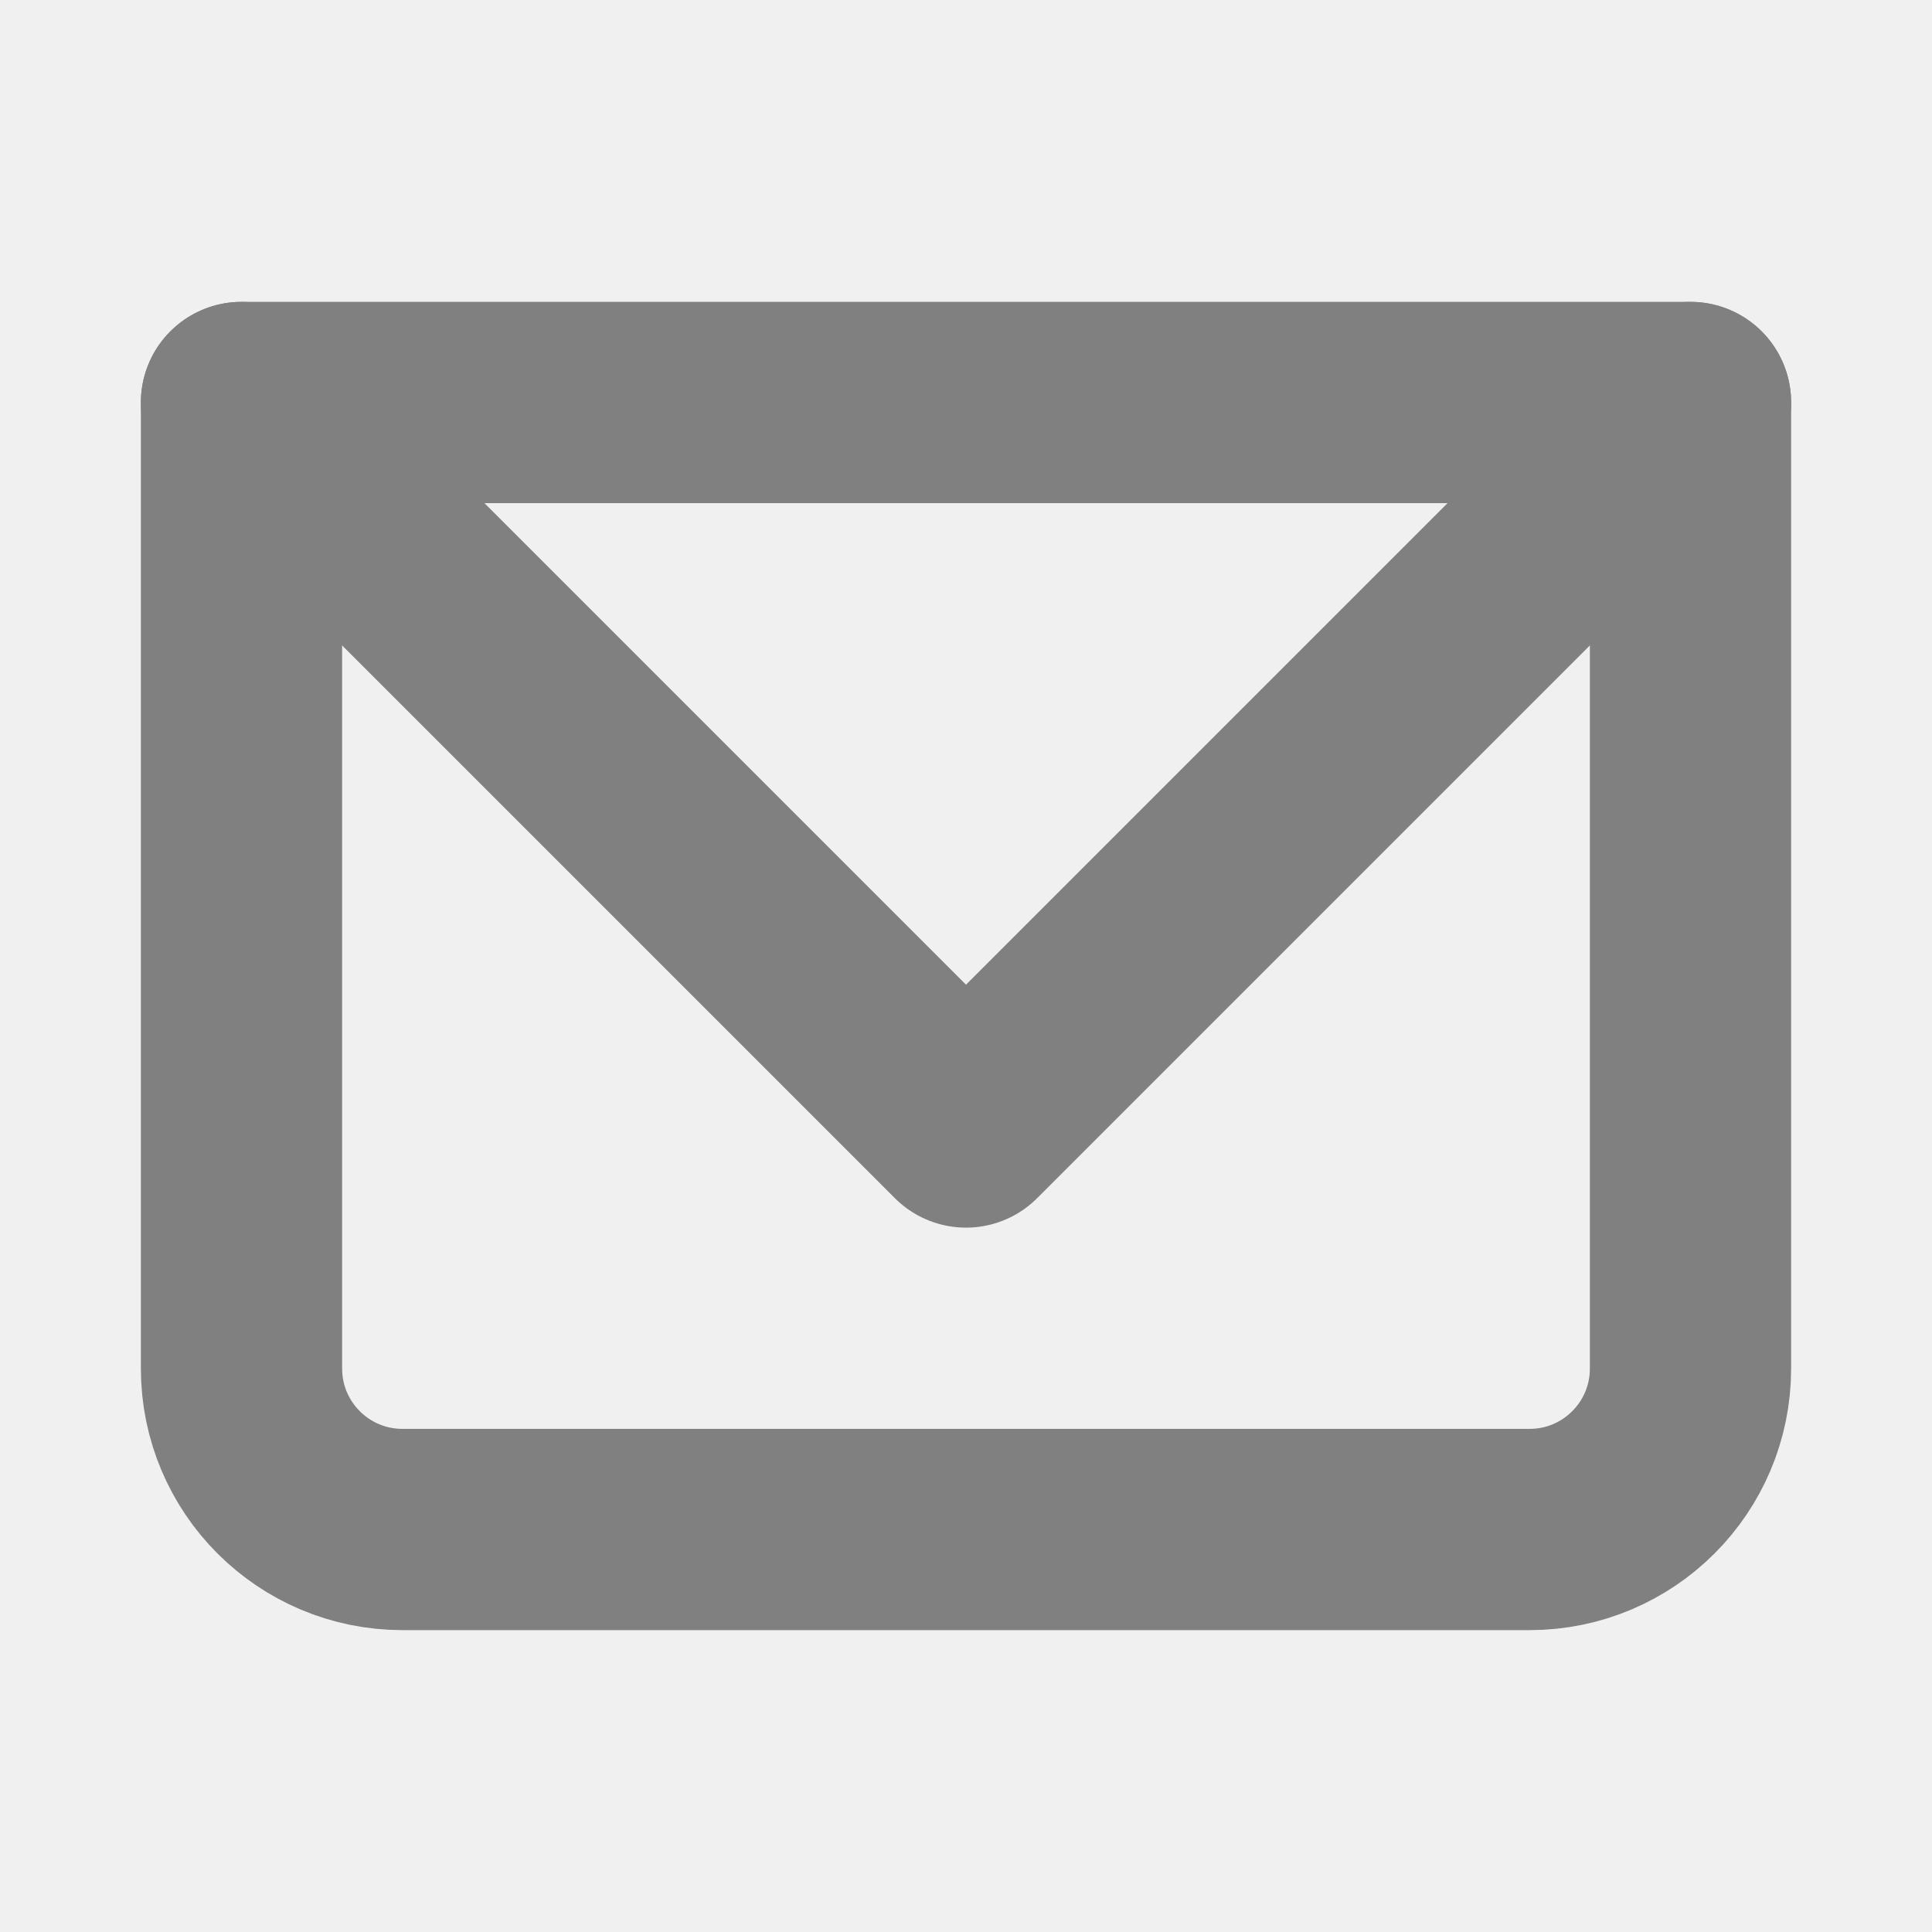
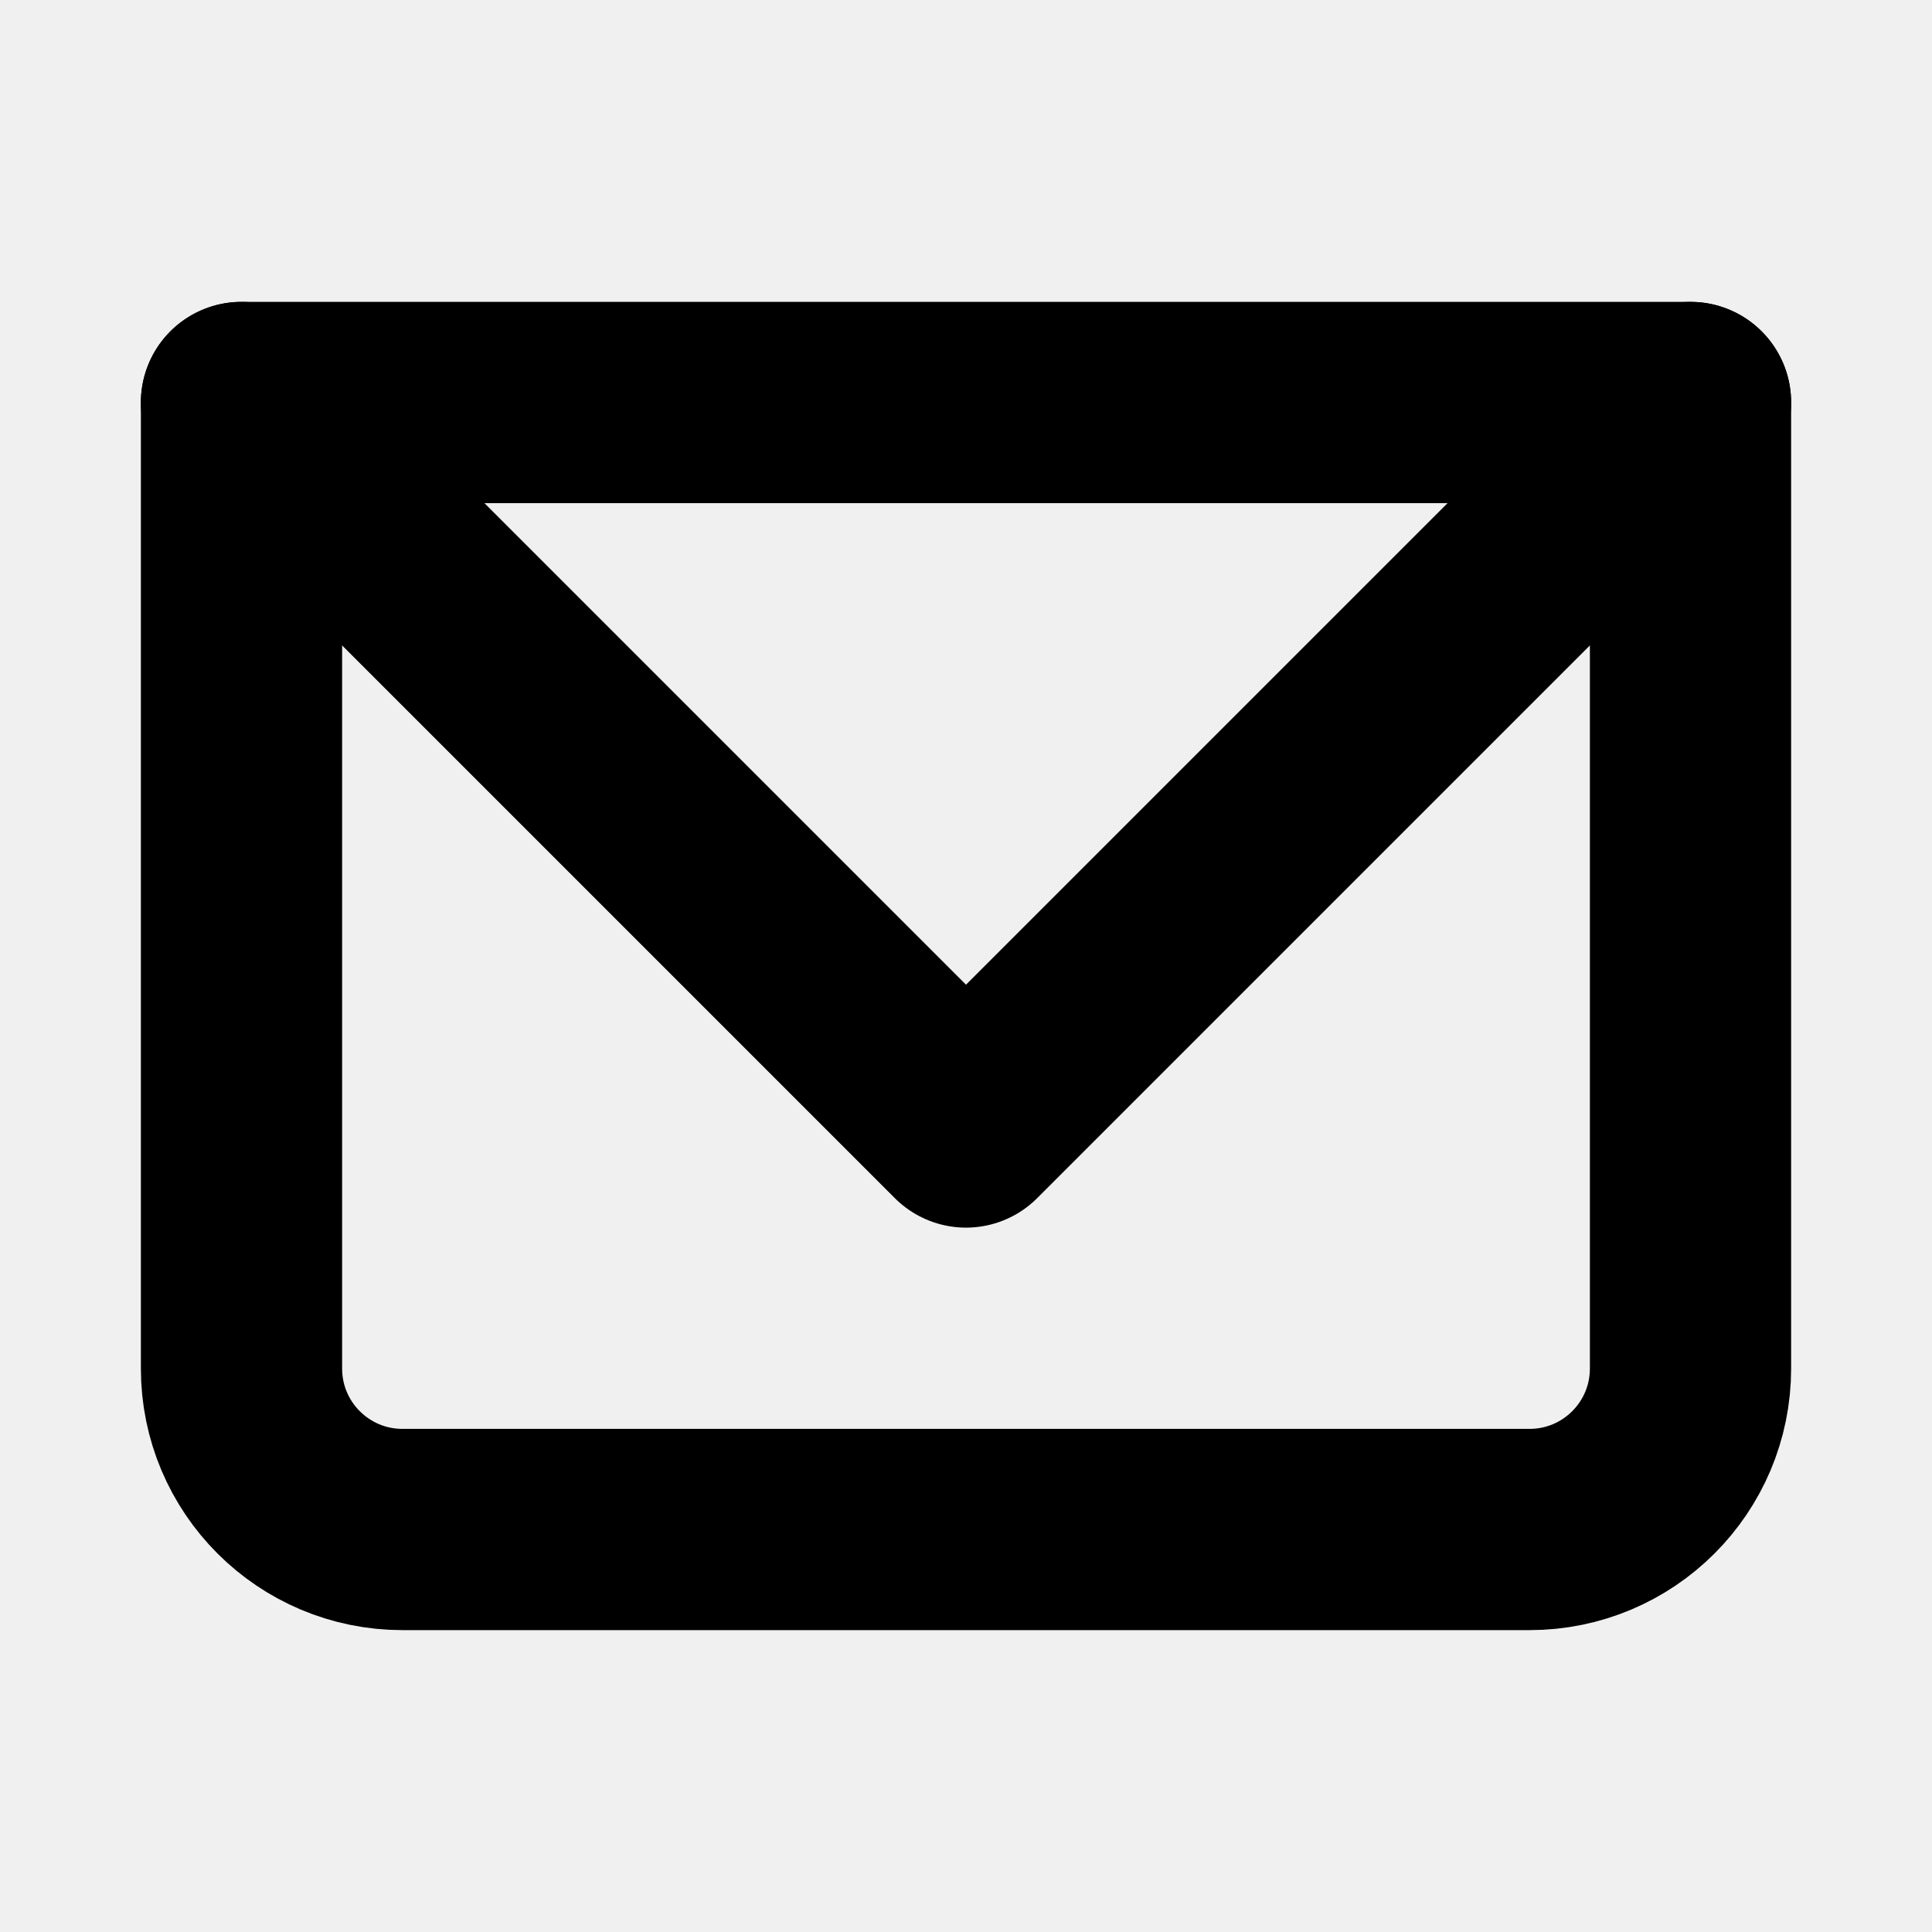
<svg xmlns="http://www.w3.org/2000/svg" width="800px" height="800px" viewBox="0 0 24 24" fill="none">
  <g id="SVGRepo_bgCarrier" stroke-width="0" />
  <g id="SVGRepo_tracerCarrier" stroke-linecap="round" stroke-linejoin="round" />
  <g id="SVGRepo_iconCarrier">
    <g clip-path="url(#clip0_429_11225)">
-       <path d="M3 5H21V17C21 18.105 20.105 19 19 19H5C3.895 19 3 18.105 3 17V5Z" stroke="#808080" stroke-width="2.5" stroke-linecap="round" stroke-linejoin="round" />
-       <path d="M3 5L12 14L21 5" stroke="#808080" stroke-width="2.5" stroke-linecap="round" stroke-linejoin="round" />
+       <path d="M3 5H21V17C21 18.105 20.105 19 19 19H5C3.895 19 3 18.105 3 17V5Z" stroke="currentColor" stroke-width="2.5" stroke-linecap="round" stroke-linejoin="round" />
+       <path d="M3 5L12 14L21 5" stroke="currentColor" stroke-width="2.5" stroke-linecap="round" stroke-linejoin="round" />
    </g>
    <defs>
      <clipPath id="clip0_429_11225">
        <rect width="24" height="24" fill="white" />
      </clipPath>
    </defs>
  </g>
</svg>
